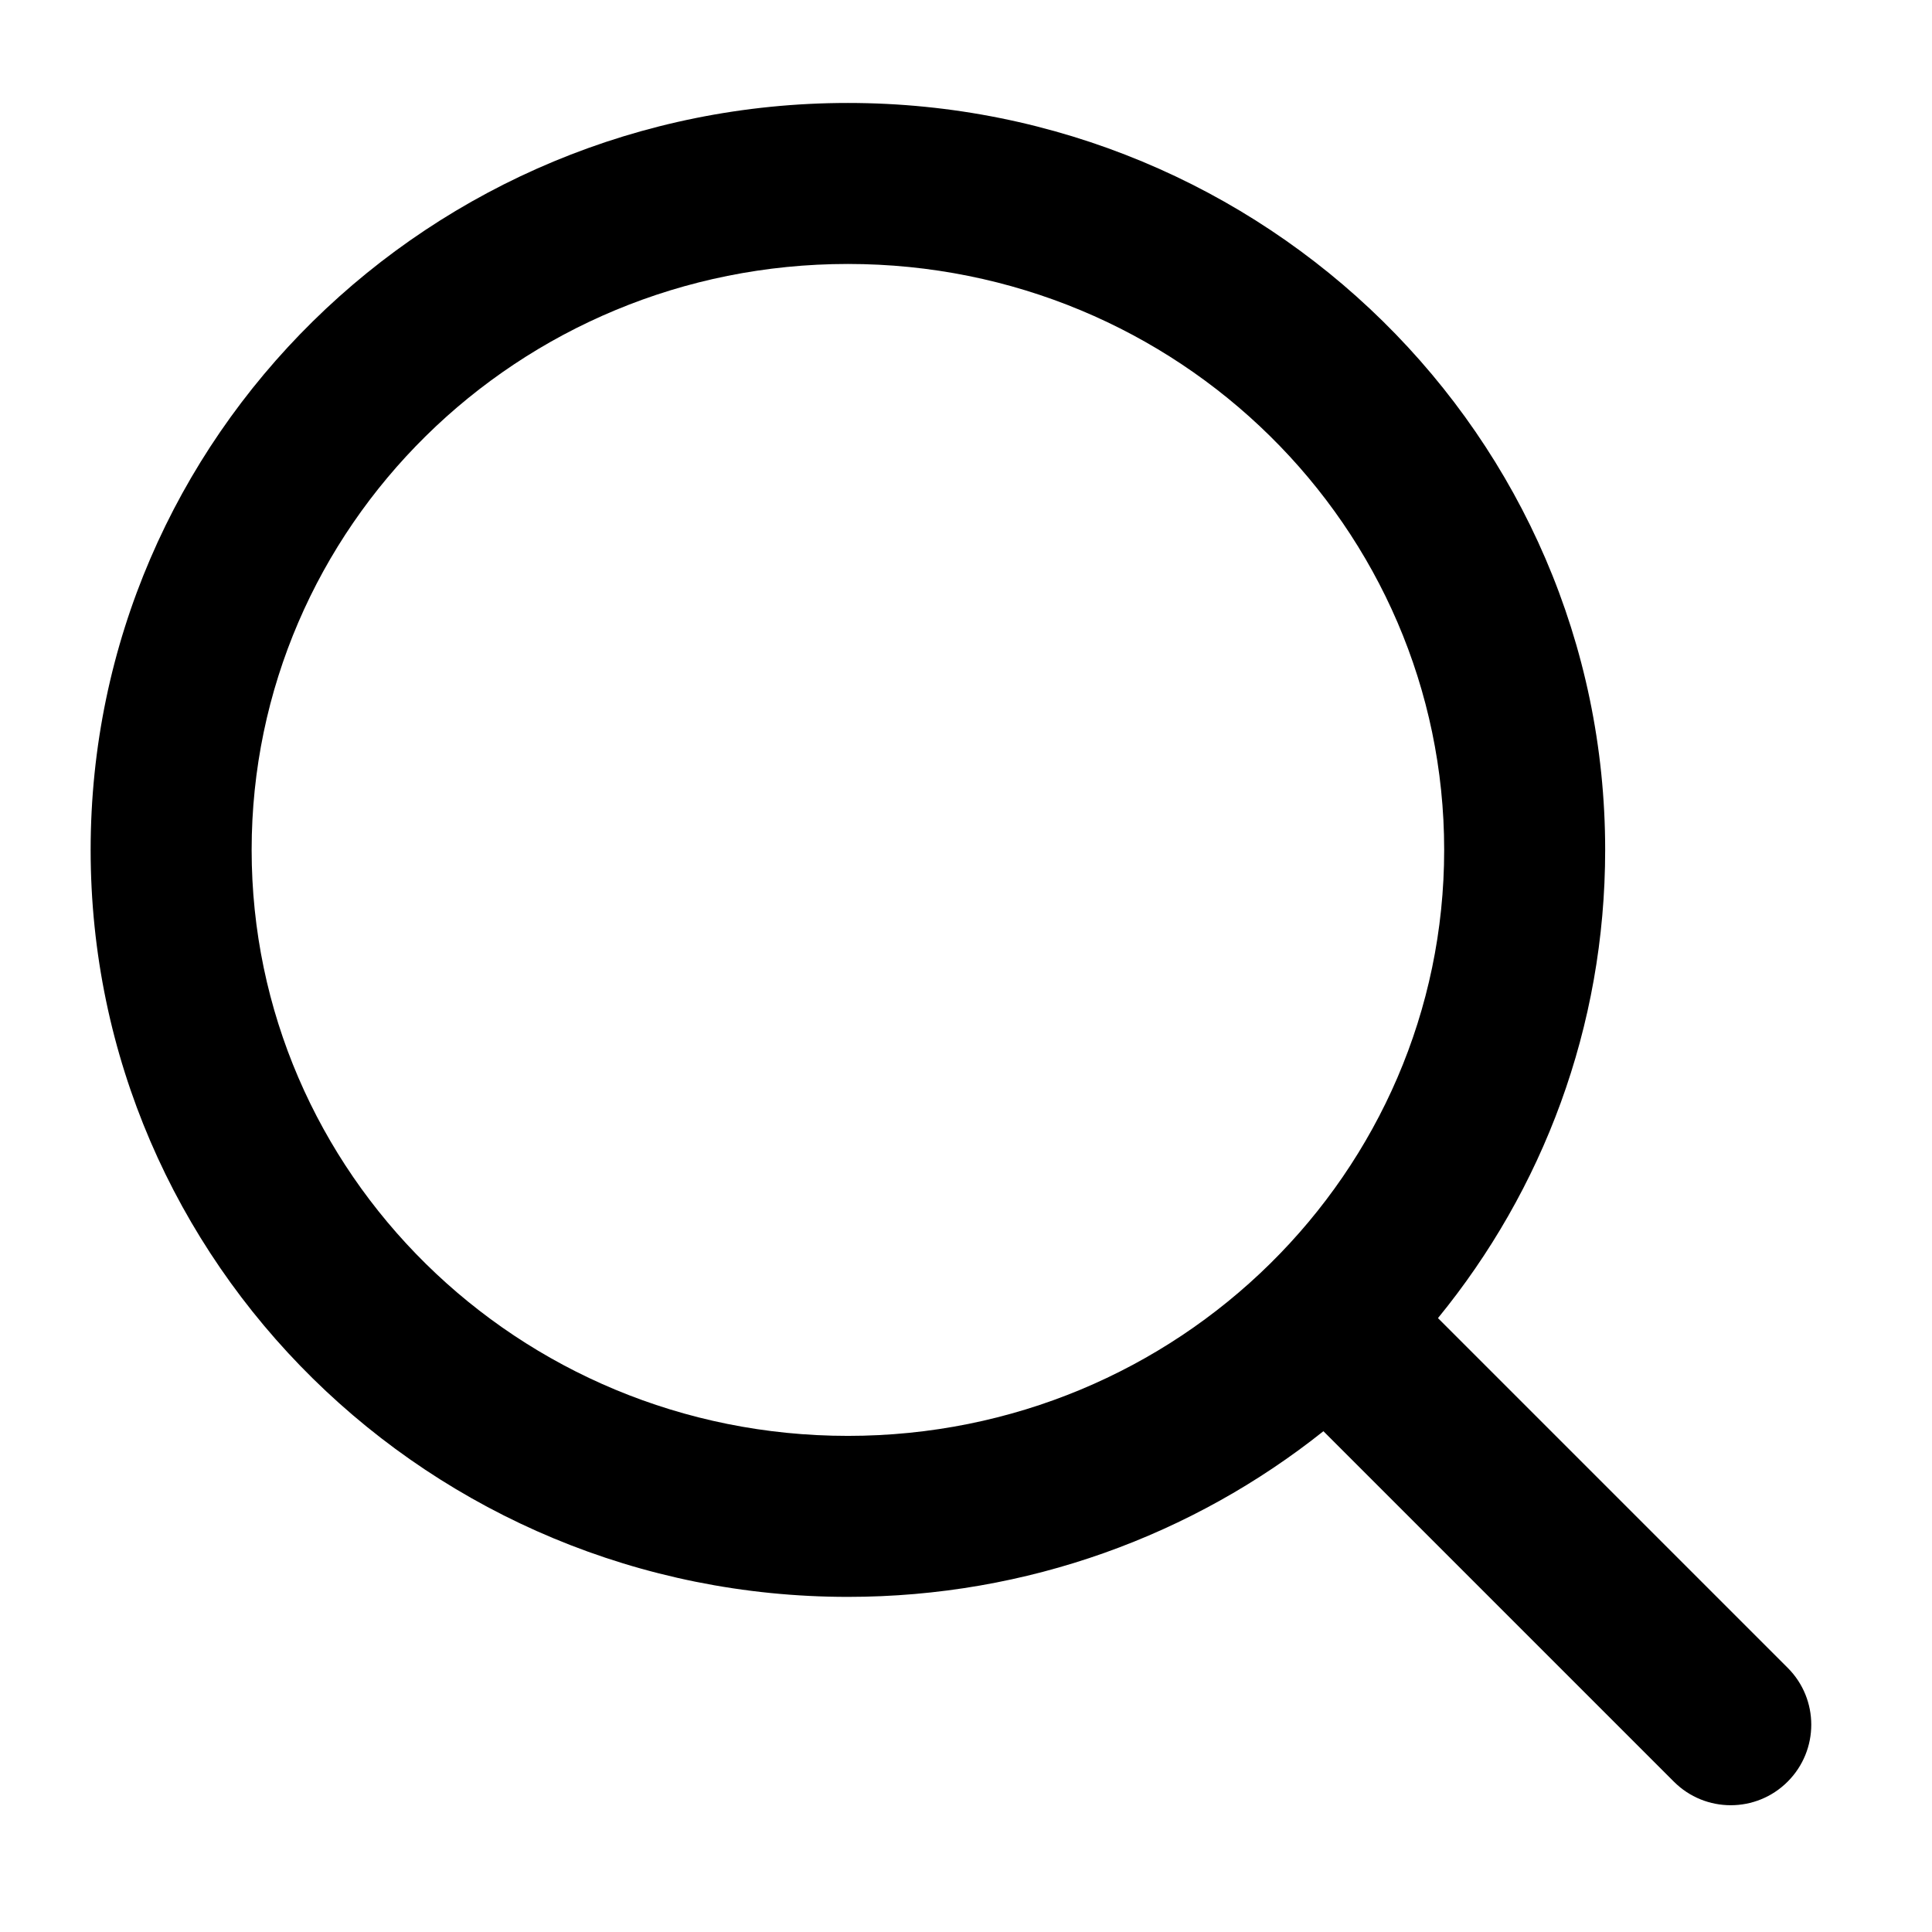
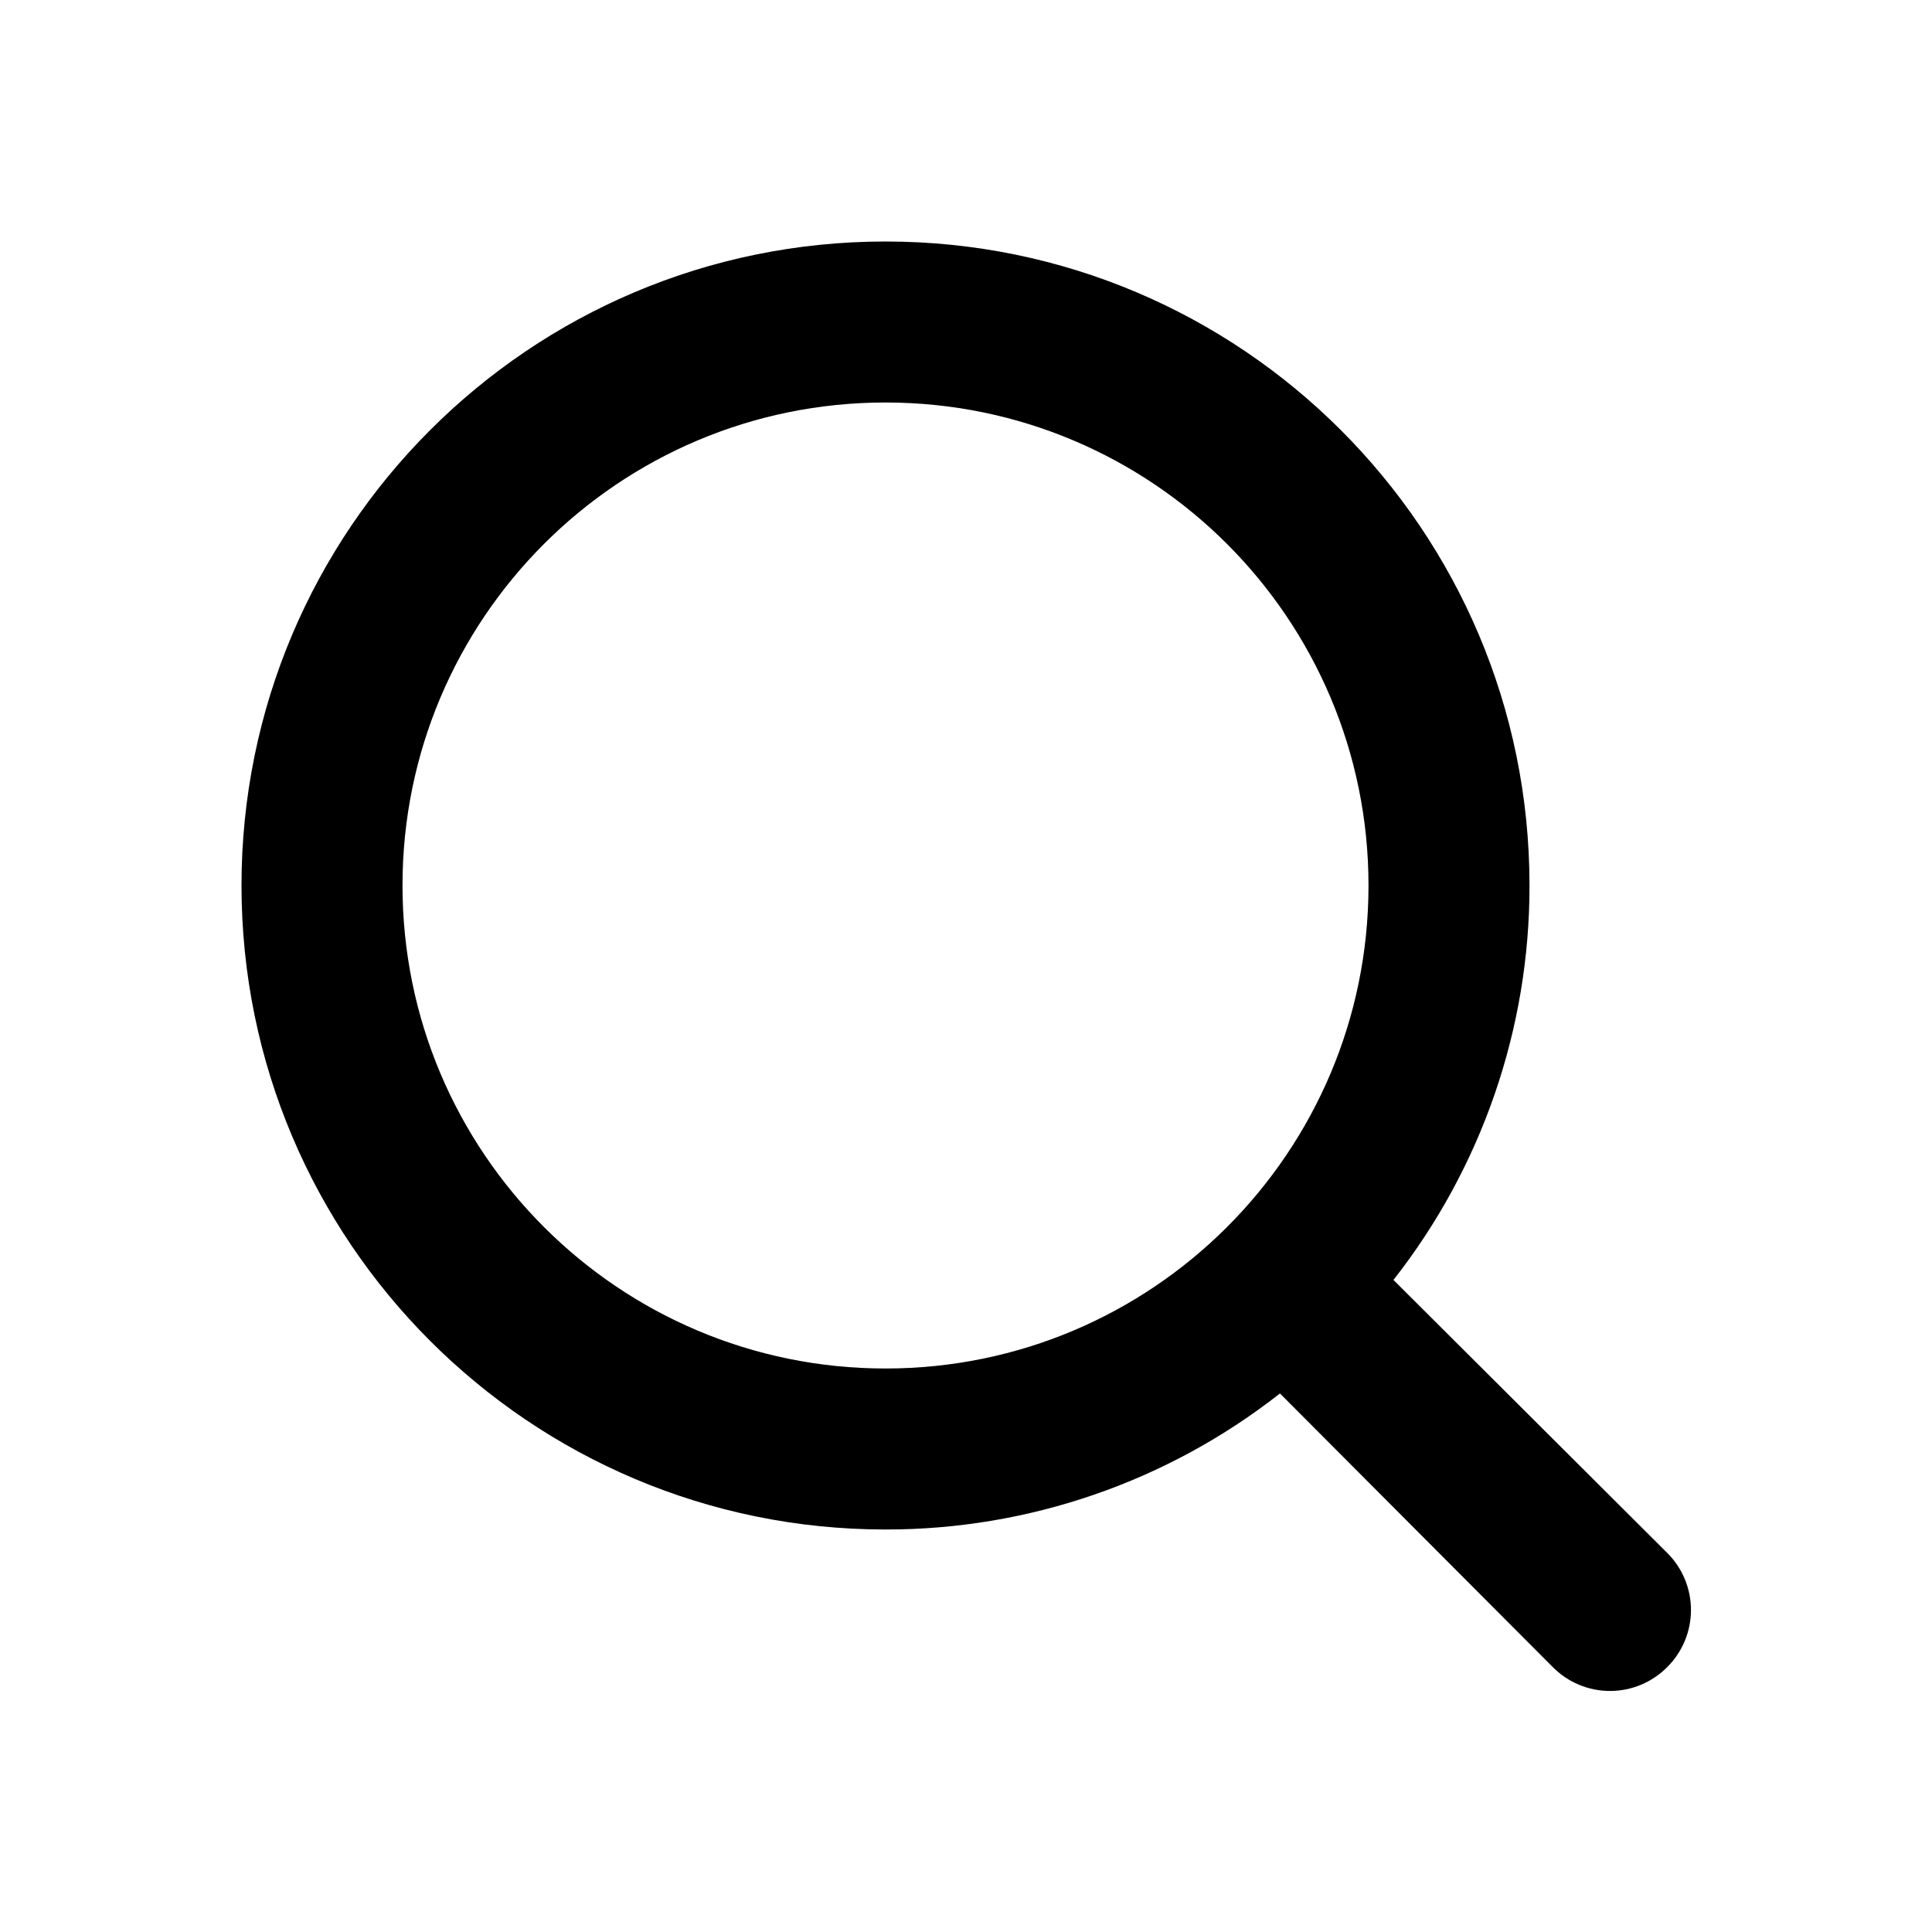
- <svg xmlns="http://www.w3.org/2000/svg" data-encore-id="icon" role="img" aria-hidden="true" class="Svg-sc-ytk21e-0 bneLcE search-icon" viewBox="0 0 24 24">
-   <svg width="24" height="24" viewBox="0 0 24 24">
-     <path d="M10.533 1.279C5.352 1.279 1.126 5.419 1.126 10.558C1.126 15.697 5.352 19.837 10.533 19.837C12.767 19.837 14.823 19.067 16.44 17.779L20.793 22.132C21.183 22.523 21.817 22.523 22.207 22.132C22.598 21.741 22.598 21.108 22.207 20.718L17.863 16.374C19.162 14.785 19.94 12.763 19.94 10.558C19.94 5.419 15.714 1.279 10.533 1.279ZM3.126 10.558C3.126 6.552 6.428 3.279 10.533 3.279C14.638 3.279 17.94 6.552 17.94 10.558C17.94 14.564 14.638 17.837 10.533 17.837C6.428 17.837 3.126 14.564 3.126 10.558Z" />
-   </svg>
+ <svg xmlns="http://www.w3.org/2000/svg" viewBox="0 0 24 24" id="search">
+   <g data-name="Layer 2">
+     <path d="m20.71 19.29-3.4-3.39A7.92 7.92 0 0 0 19 11a8 8 0 1 0-8 8 7.92 7.92 0 0 0 4.9-1.69l3.39 3.4a1 1 0 0 0 1.42 0 1 1 0 0 0 0-1.42zM5 11a6 6 0 1 1 6 6 6 6 0 0 1-6-6z" data-name="search" />
+   </g>
</svg>
